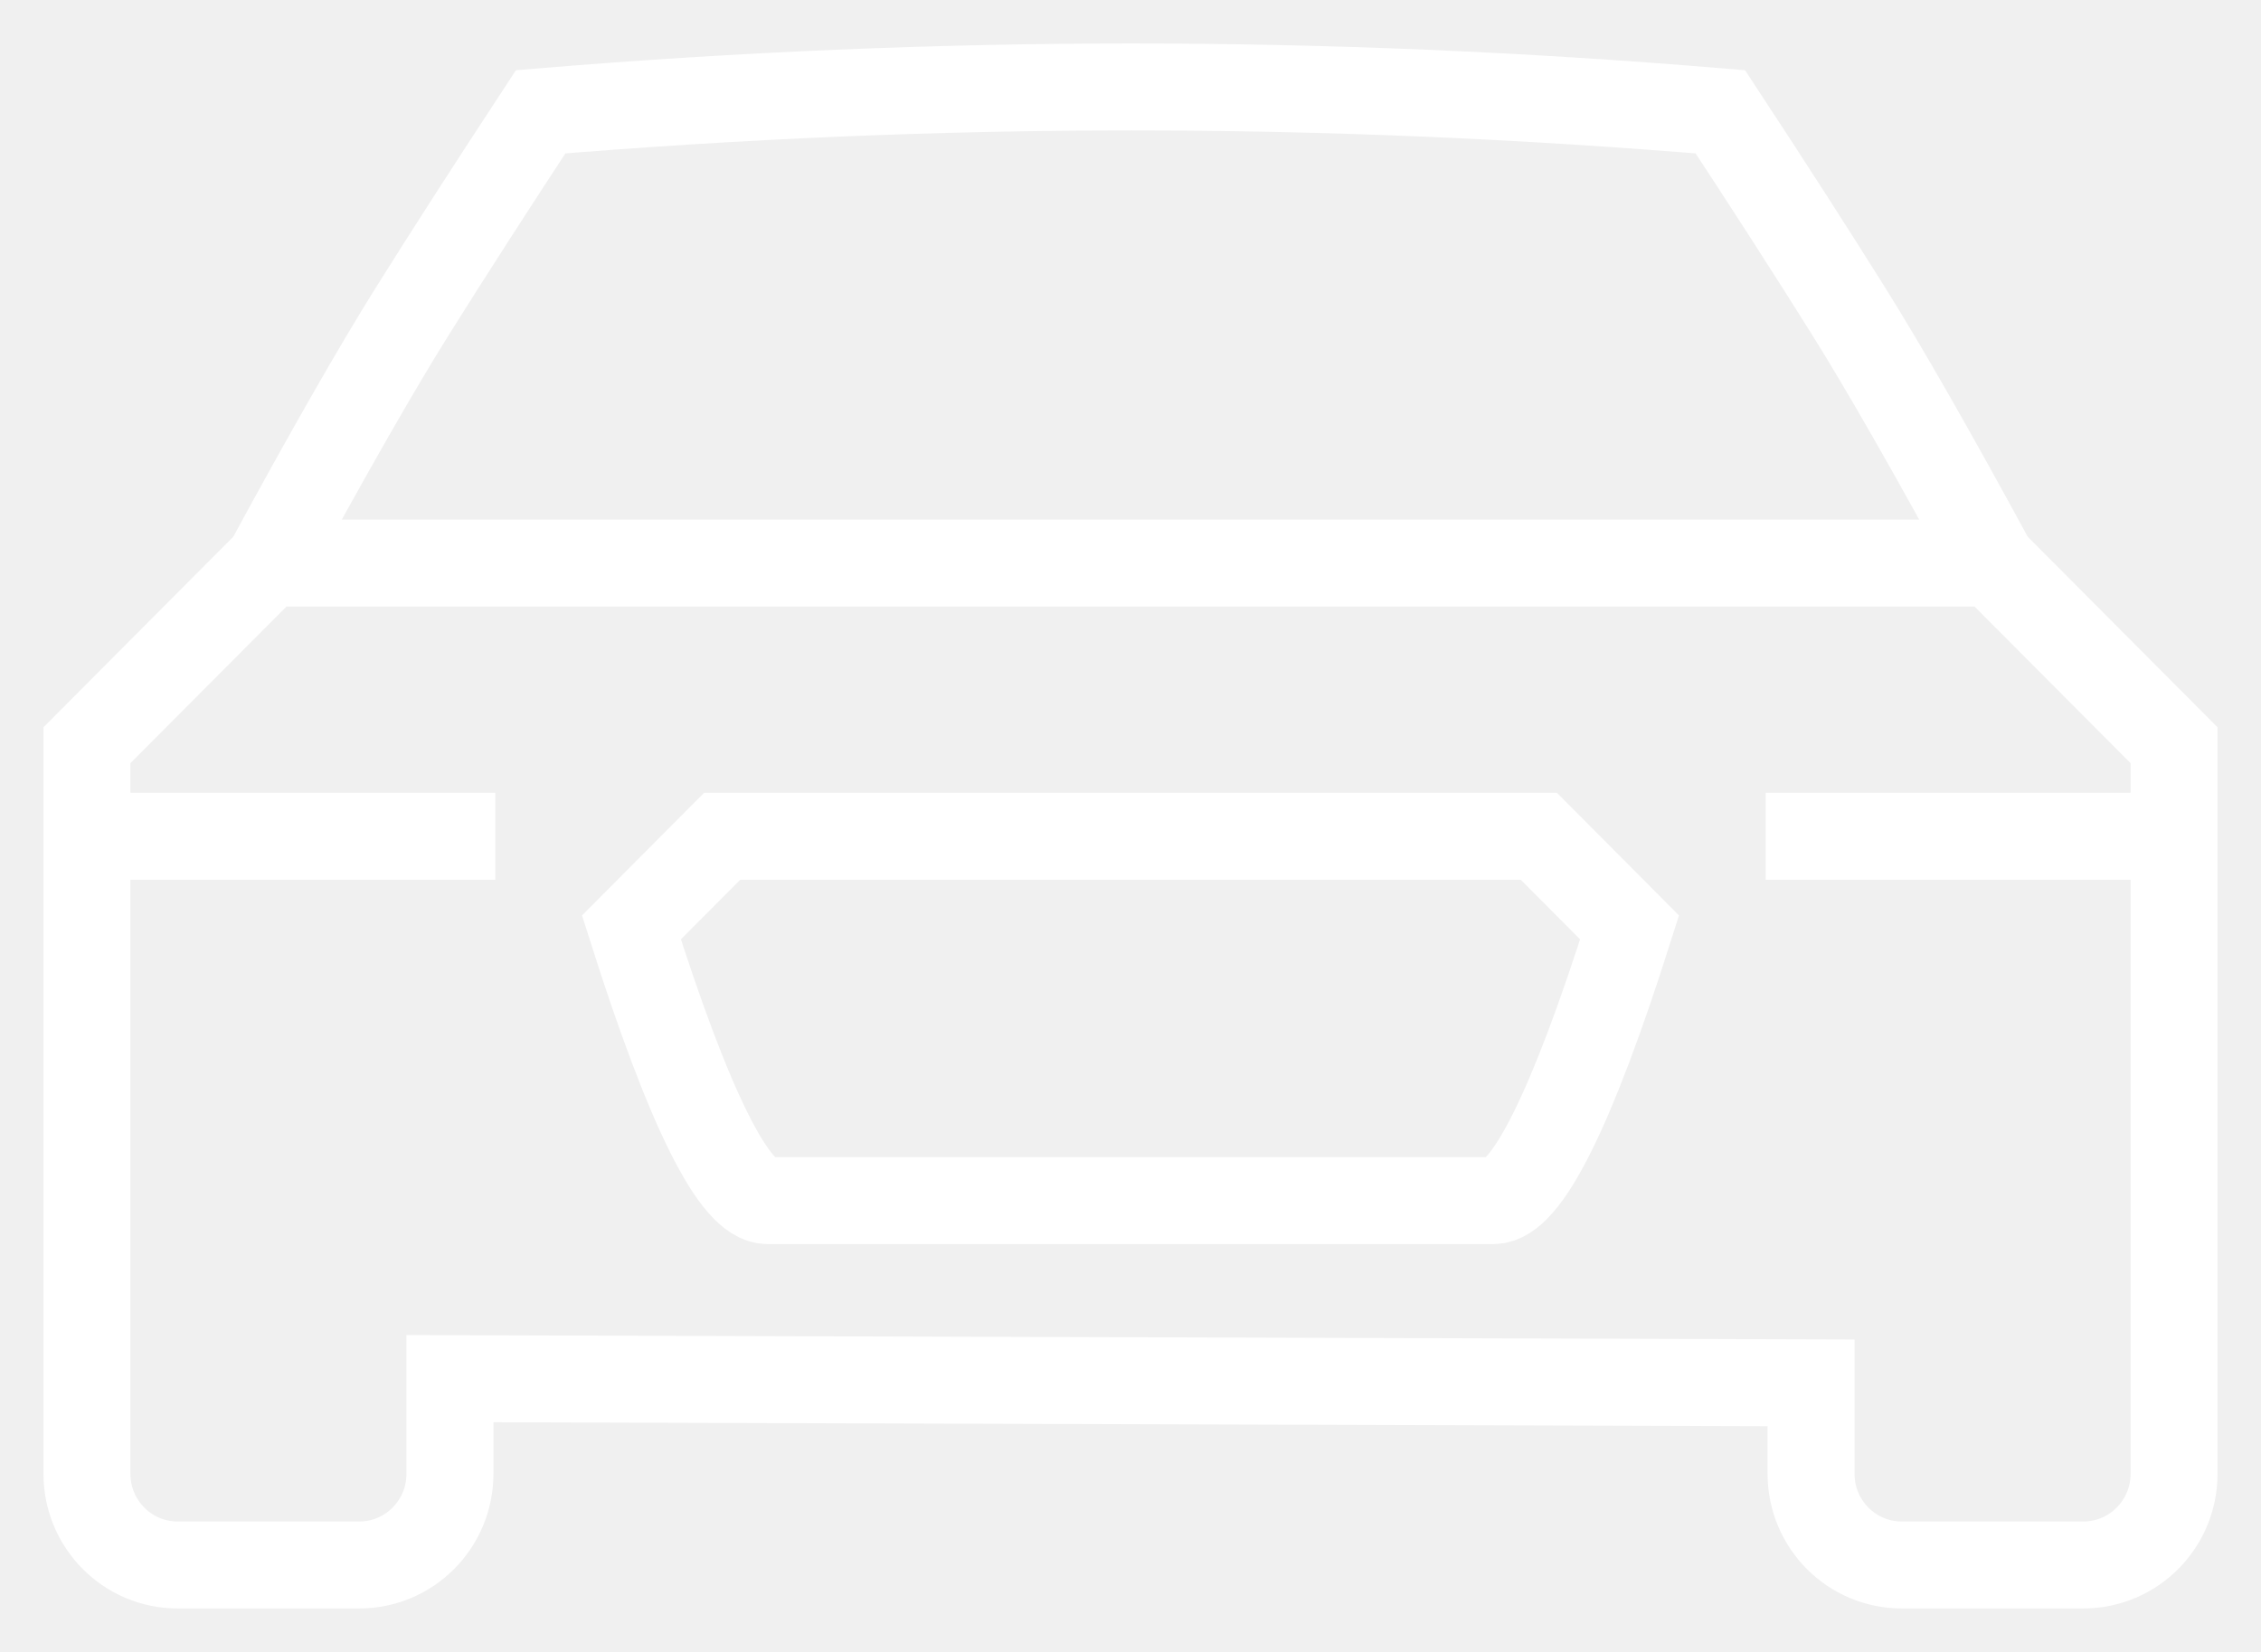
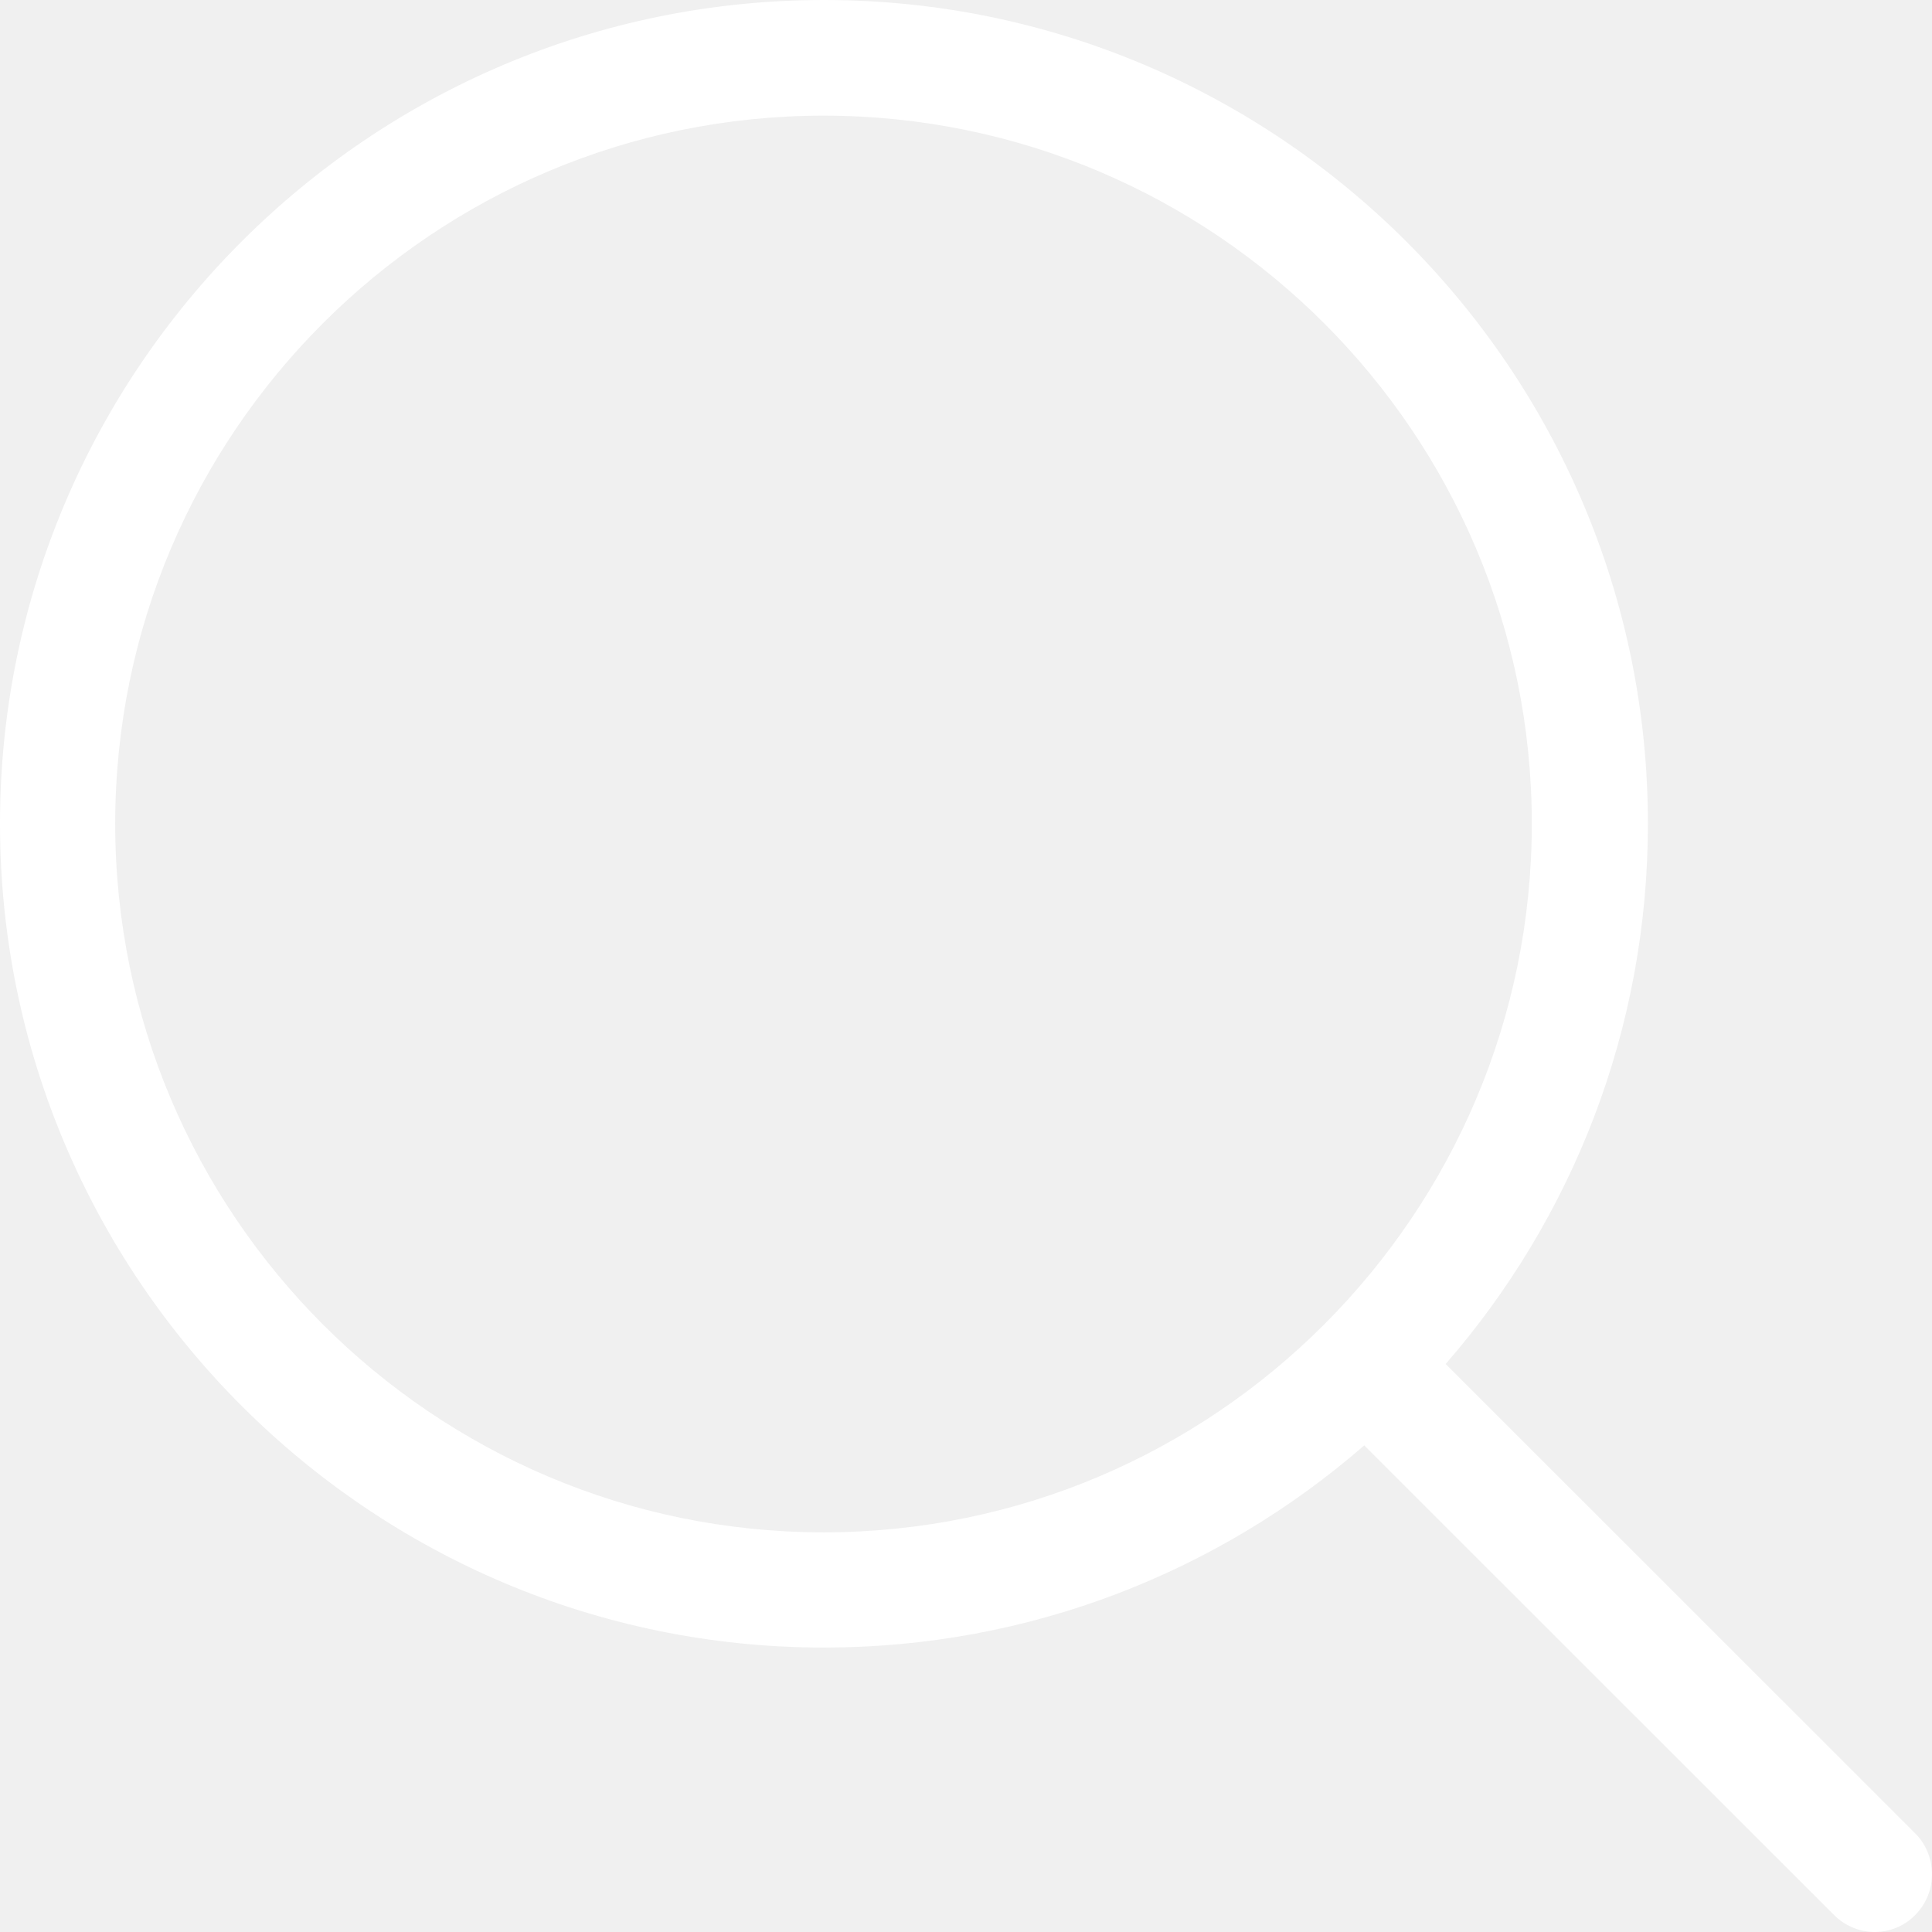
- <svg xmlns="http://www.w3.org/2000/svg" width="26" height="19" viewBox="0 0 26 19" fill="none">
-   <path d="M20.304 9.619H25M1 8.571V16.952C1 17.531 1.467 18 2.043 18H4.13C4.707 18 5.174 17.531 5.174 16.952V15.857L20.826 15.905V16.952C20.826 17.531 21.293 18 21.87 18H23.956C24.533 18 25 17.531 25 16.952V8.571L22.913 6.476C22.224 5.206 21.67 4.238 21.253 3.571C20.836 2.905 20.346 2.143 19.783 1.286C17.496 1.095 15.24 1 13.012 1C10.785 1 8.52 1.095 6.217 1.286C5.655 2.143 5.164 2.905 4.747 3.571C4.33 4.238 3.776 5.206 3.087 6.476L1 8.571ZM7.261 10.667L8.304 9.619H17.696L18.739 10.667C18.075 12.762 17.553 13.809 17.174 13.809C16.605 13.809 9.395 13.809 8.826 13.809C8.447 13.809 7.925 12.762 7.261 10.667ZM3.087 6.476H22.913H3.087ZM1 9.619H5.696H1Z" stroke="white" />
+ <svg xmlns="http://www.w3.org/2000/svg" width="22" height="22" viewBox="0 0 22 22" fill="none">
+   <path d="M21.81 20.878L16.462 15.532C17.897 13.883 18.765 11.732 18.765 9.38C18.765 4.205 14.554 0 9.383 0C4.206 0 0 4.21 0 9.38C0 14.551 4.211 18.761 9.383 18.761C11.734 18.761 13.886 17.893 15.535 16.459L20.883 21.805C21.009 21.932 21.18 22 21.346 22C21.512 22 21.683 21.937 21.81 21.805C22.063 21.551 22.063 21.132 21.81 20.878ZM1.312 9.38C1.312 4.932 4.933 1.317 9.378 1.317C13.828 1.317 17.443 4.937 17.443 9.38C17.443 13.824 13.828 17.449 9.378 17.449C4.933 17.449 1.312 13.829 1.312 9.38Z" fill="white" />
</svg>
